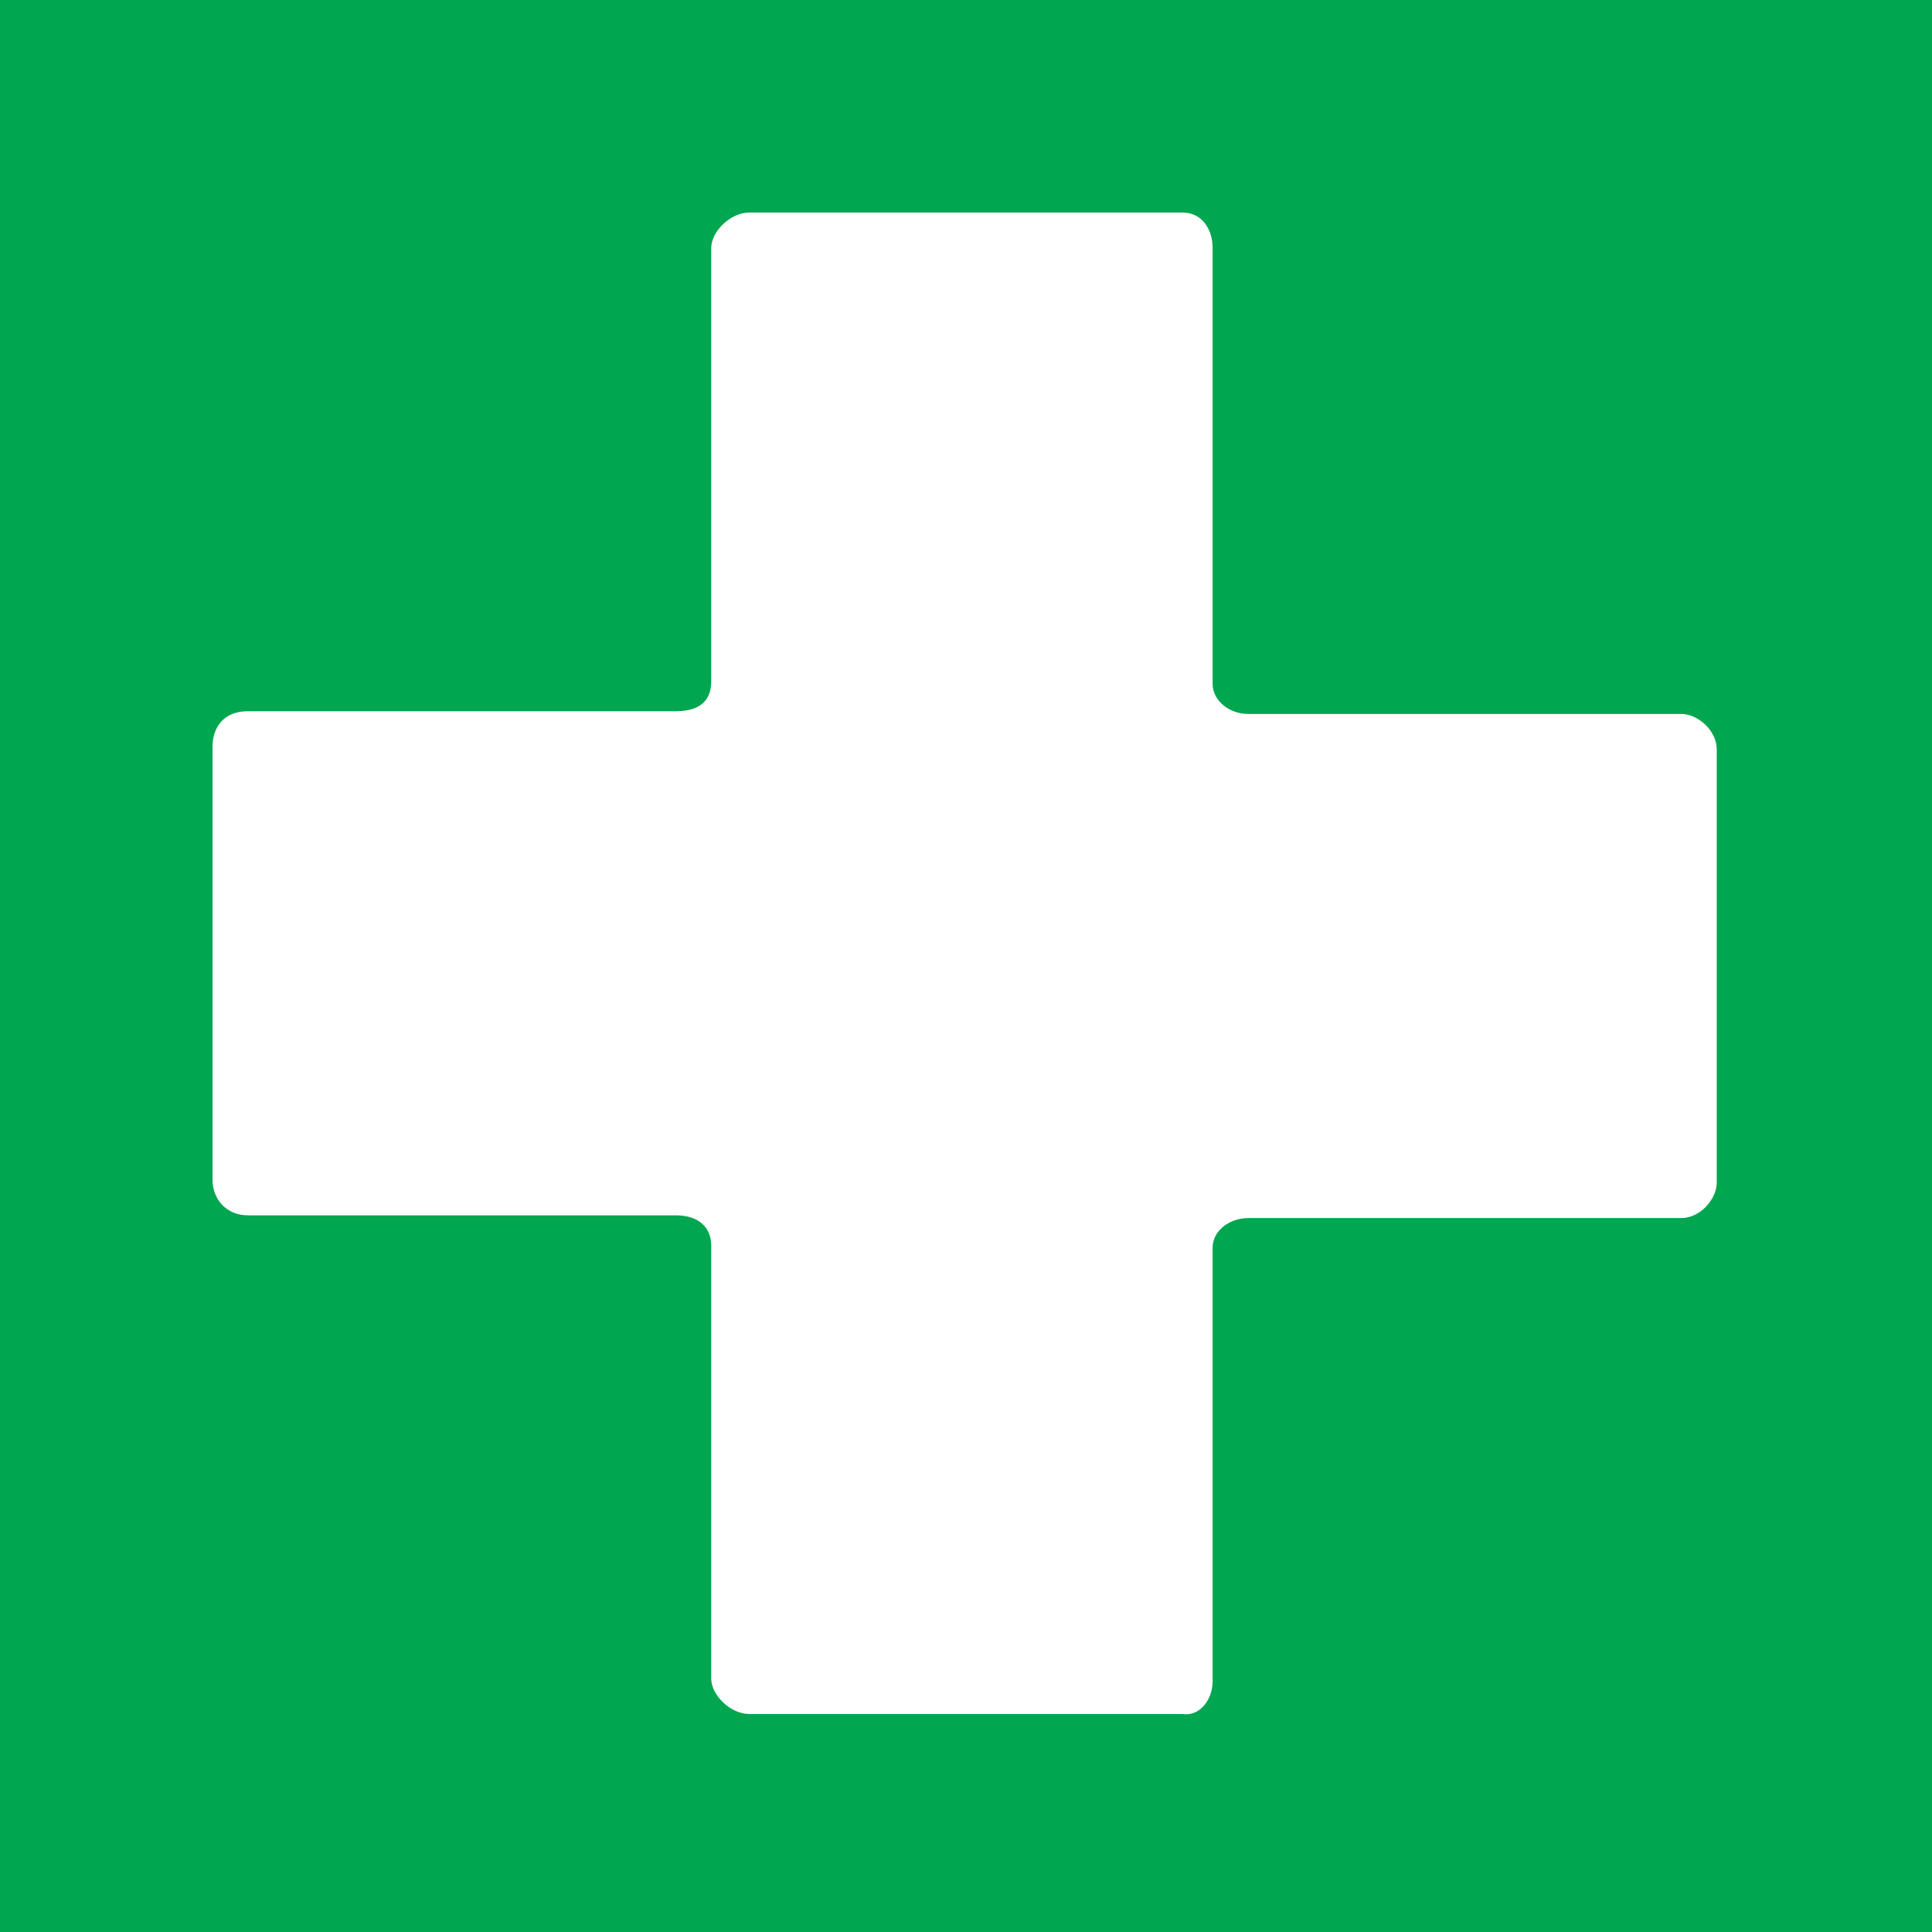
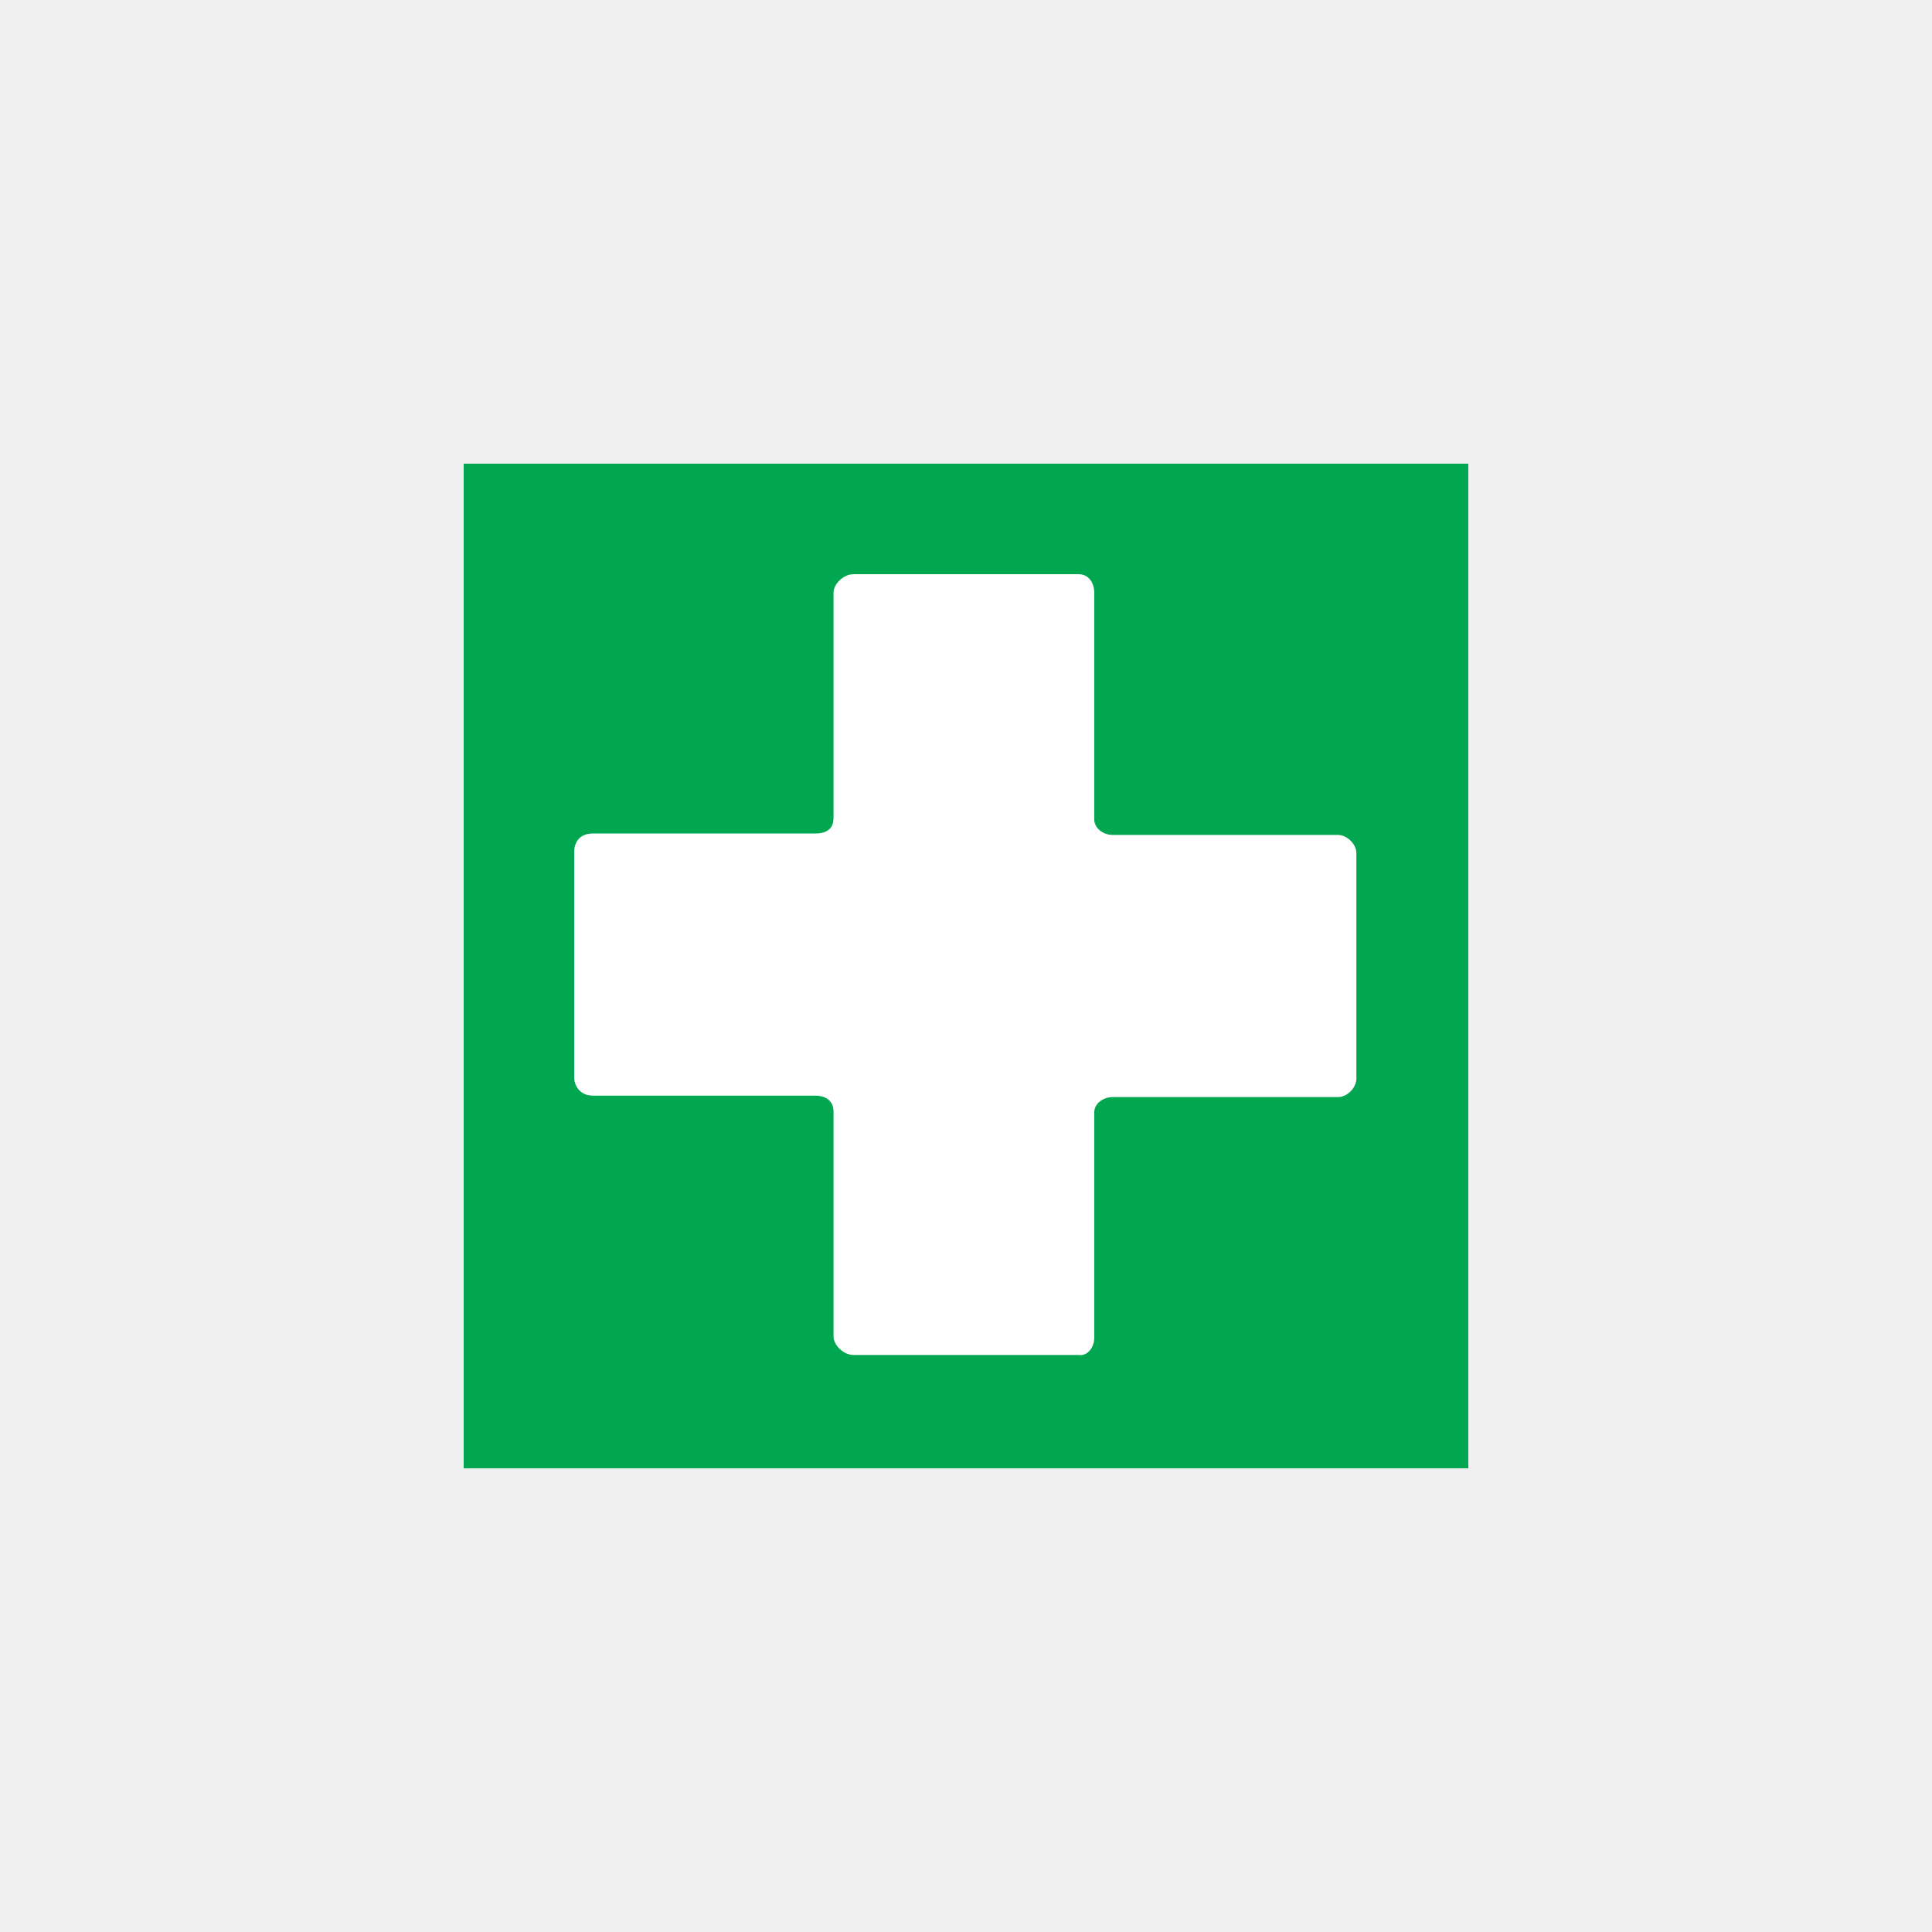
- <svg xmlns="http://www.w3.org/2000/svg" version="1.1" id="svg2" x="0px" y="0px" viewBox="0 0 70.9 70.9" style="enable-background:new 0 0 70.9 70.9;" xml:space="preserve">
-   <style type="text/css">
+ <svg xmlns="http://www.w3.org/2000/svg" version="1.1" id="svg2" x="0px" y="0px" viewBox="0 0 125 125" xml:space="preserve" width="125" height="125">
+   <defs id="defs48094" />
+   <style type="text/css" id="style48084">
	.st0{fill:#00A650;}
	.st1{fill:none;}
	.st2{fill:#FFFFFF;}
</style>
-   <rect y="0" class="st0" width="70.9" height="70.9" />
-   <polyline class="st1" points="70.9,70.9 70.9,0 0,0 " />
-   <path id="path132" class="st2" d="M44.5,61.7V45.8c0-0.7,0.7-1.1,1.3-1.1h15.9c0.7,0,1.3-0.7,1.3-1.3V27.5c0-0.7-0.7-1.3-1.3-1.3  H45.8c-0.7,0-1.3-0.5-1.3-1.1V9.1c0-0.7-0.4-1.3-1.1-1.3H27.5c-0.7,0-1.4,0.7-1.4,1.3v15.9c0,0.7-0.4,1.1-1.3,1.1H9.1  c-0.9,0-1.3,0.6-1.3,1.3v15.9c0,0.7,0.5,1.3,1.3,1.3h15.7c0.9,0,1.3,0.5,1.3,1.1v15.9c0,0.6,0.7,1.3,1.4,1.3h15.9  C44,63,44.5,62.4,44.5,61.7" />
+   <g id="g48644" transform="matrix(0.9167842,0,0,0.9167842,30,30)">
+     <rect id="rect48086" height="70.9" width="70.9" class="st0" y="0" x="0" style="fill:#00a650" />
+     <polyline id="polyline48088" points="70.9,70.9 70.9,0 0,0 " class="st1" style="fill:none" />
+     <path d="M 44.5,61.7 V 45.8 c 0,-0.7 0.7,-1.1 1.3,-1.1 H 61.7 C 62.4,44.7 63,44 63,43.4 V 27.5 c 0,-0.7 -0.7,-1.3 -1.3,-1.3 H 45.8 c -0.7,0 -1.3,-0.5 -1.3,-1.1 V 9.1 C 44.5,8.4 44.1,7.8 43.4,7.8 H 27.5 c -0.7,0 -1.4,0.7 -1.4,1.3 V 25 c 0,0.7 -0.4,1.1 -1.3,1.1 H 9.1 c -0.9,0 -1.3,0.6 -1.3,1.3 v 15.9 c 0,0.7 0.5,1.3 1.3,1.3 h 15.7 c 0.9,0 1.3,0.5 1.3,1.1 v 15.9 c 0,0.6 0.7,1.3 1.4,1.3 h 15.9 c 0.6,0.1 1.1,-0.5 1.1,-1.2" class="st2" id="path132" style="fill:#ffffff" />
+   </g>
</svg>
